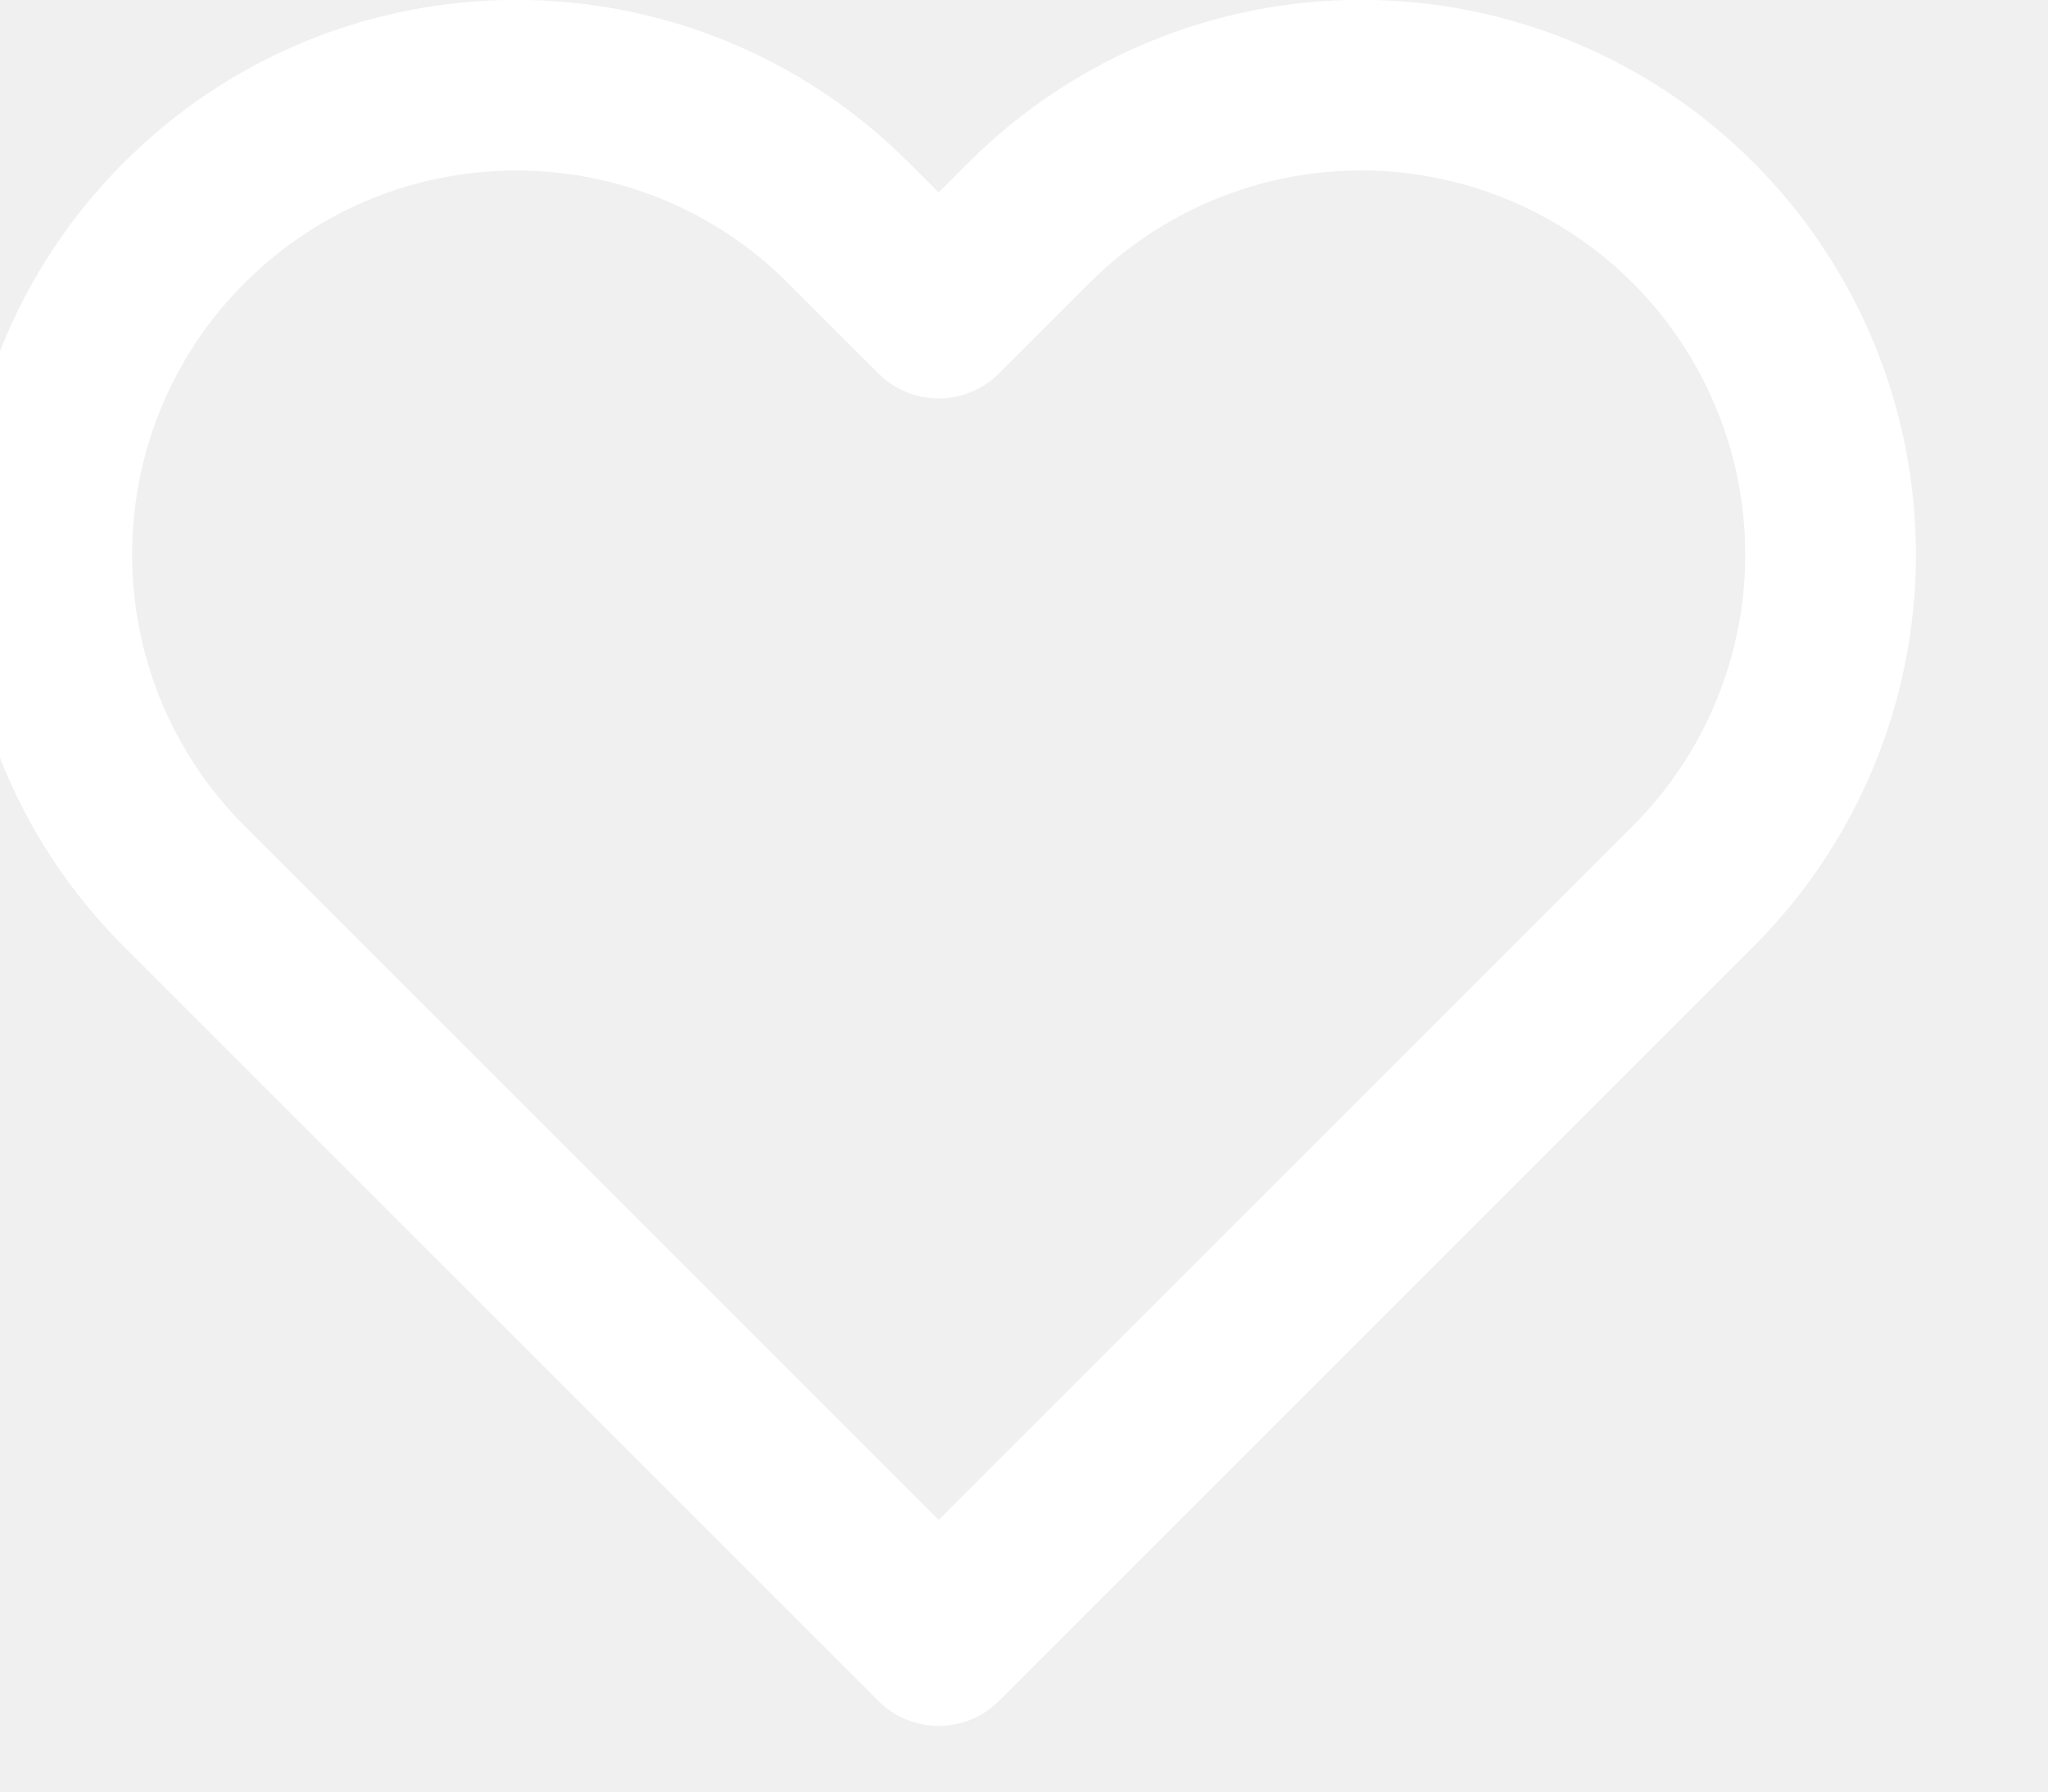
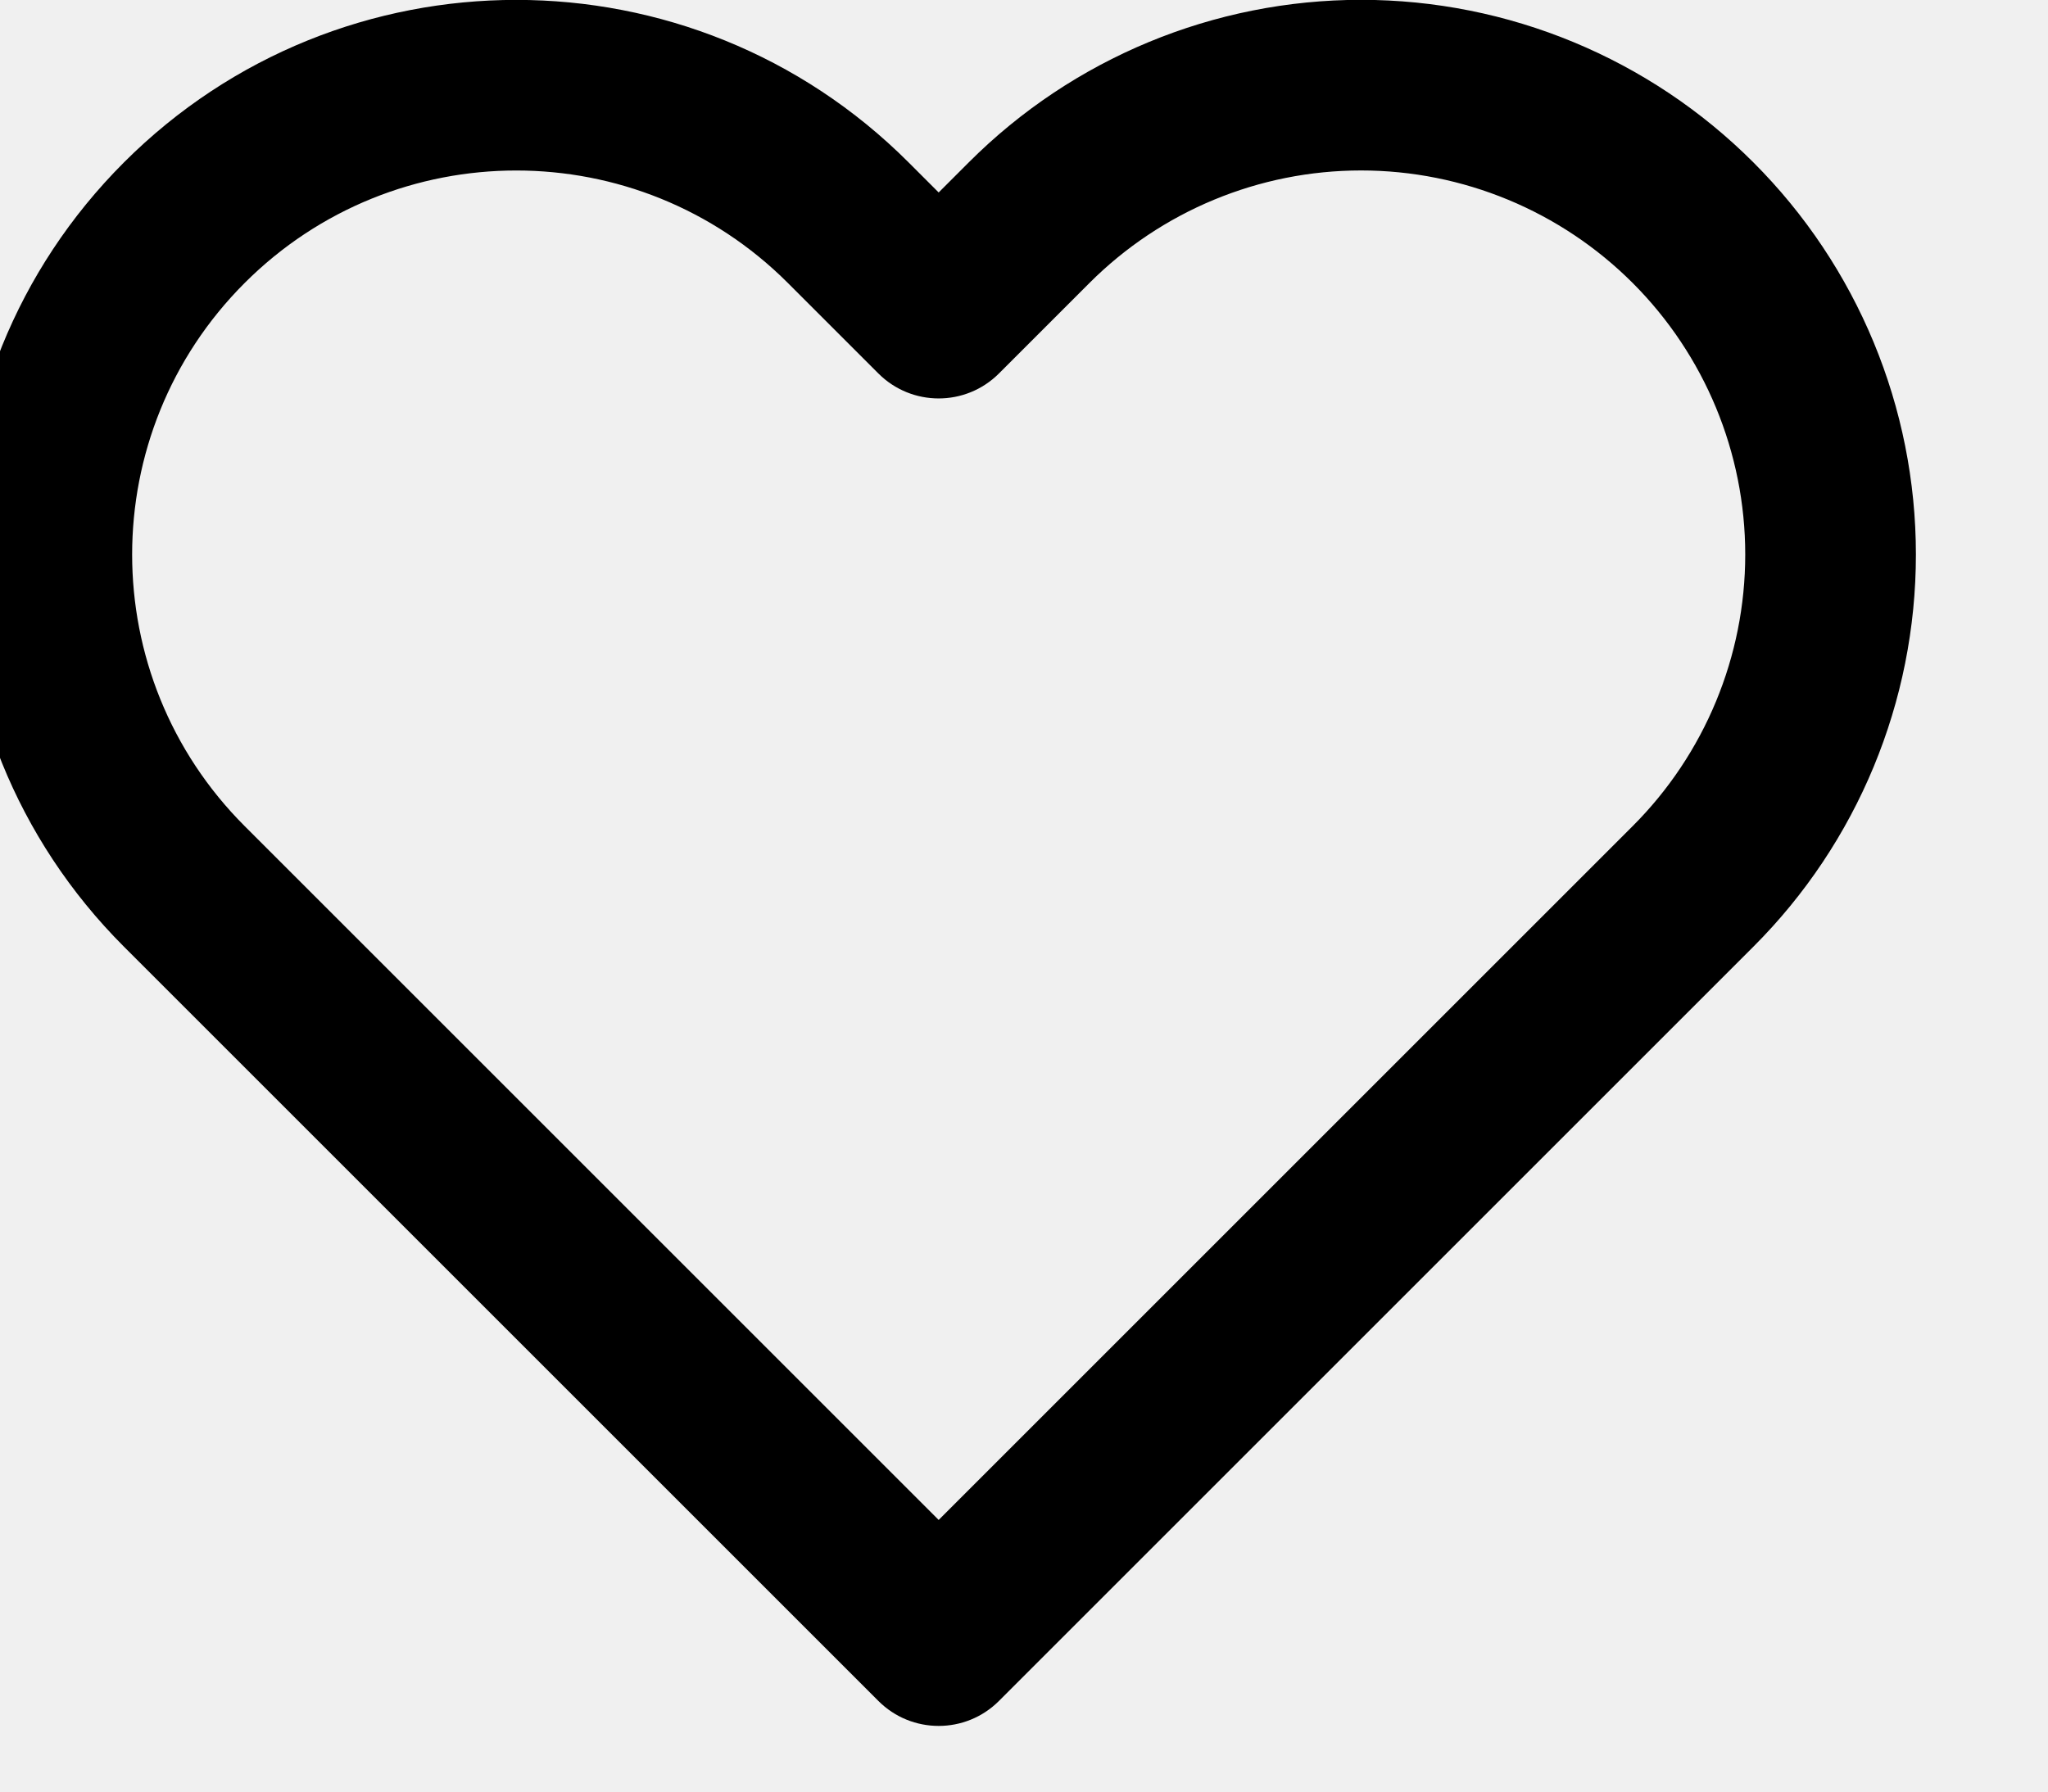
<svg xmlns="http://www.w3.org/2000/svg" class="svg-icon" width="24px" height="21px" viewBox="0 0 24 21" version="1.1">
-   <g id="Symbols" stroke="none" stroke-width="1" fill="none" fill-rule="evenodd">
-     <g fill="#FFFFFF" fill-rule="nonzero">
-       <path d="M22.452,6.5 C22.452,8.224 21.767,9.878 20.547,11.097 L11.707,19.937 C11.317,20.328 10.683,20.328 10.293,19.937 L1.453,11.097 C-1.086,8.558 -1.086,4.442 1.453,1.903 C3.992,-0.636 8.108,-0.636 10.647,1.903 L11,2.256 L11.353,1.903 C12.572,0.683 14.226,-0.002 15.95,-0.002 C17.674,-0.002 19.328,0.683 20.547,1.903 C21.767,3.122 22.452,4.776 22.452,6.5 Z M11,17.816 L18.073,10.743 L19.133,9.683 C19.977,8.839 20.452,7.694 20.452,6.5 C20.452,5.306 19.977,4.161 19.133,3.317 C18.289,2.473 17.144,1.998 15.95,1.998 C14.756,1.998 13.611,2.473 12.767,3.317 L11.707,4.377 C11.317,4.768 10.683,4.768 10.293,4.377 L9.233,3.317 C7.475,1.559 4.625,1.559 2.867,3.317 C1.109,5.075 1.109,7.925 2.867,9.683 L11,17.816 Z" />
-     </g>
+   <g stroke="none" fill-rule="nonzero">
+     <path d="M22.452,6.5 C22.452,8.224 21.767,9.878 20.547,11.097 L11.707,19.937 C11.317,20.328 10.683,20.328 10.293,19.937 L1.453,11.097 C-1.086,8.558 -1.086,4.442 1.453,1.903 C3.992,-0.636 8.108,-0.636 10.647,1.903 L11,2.256 L11.353,1.903 C12.572,0.683 14.226,-0.002 15.95,-0.002 C17.674,-0.002 19.328,0.683 20.547,1.903 C21.767,3.122 22.452,4.776 22.452,6.5 Z M11,17.816 L18.073,10.743 L19.133,9.683 C19.977,8.839 20.452,7.694 20.452,6.5 C20.452,5.306 19.977,4.161 19.133,3.317 C18.289,2.473 17.144,1.998 15.95,1.998 C14.756,1.998 13.611,2.473 12.767,3.317 L11.707,4.377 C11.317,4.768 10.683,4.768 10.293,4.377 L9.233,3.317 C7.475,1.559 4.625,1.559 2.867,3.317 C1.109,5.075 1.109,7.925 2.867,9.683 L11,17.816 Z" />
  </g>
</svg>
